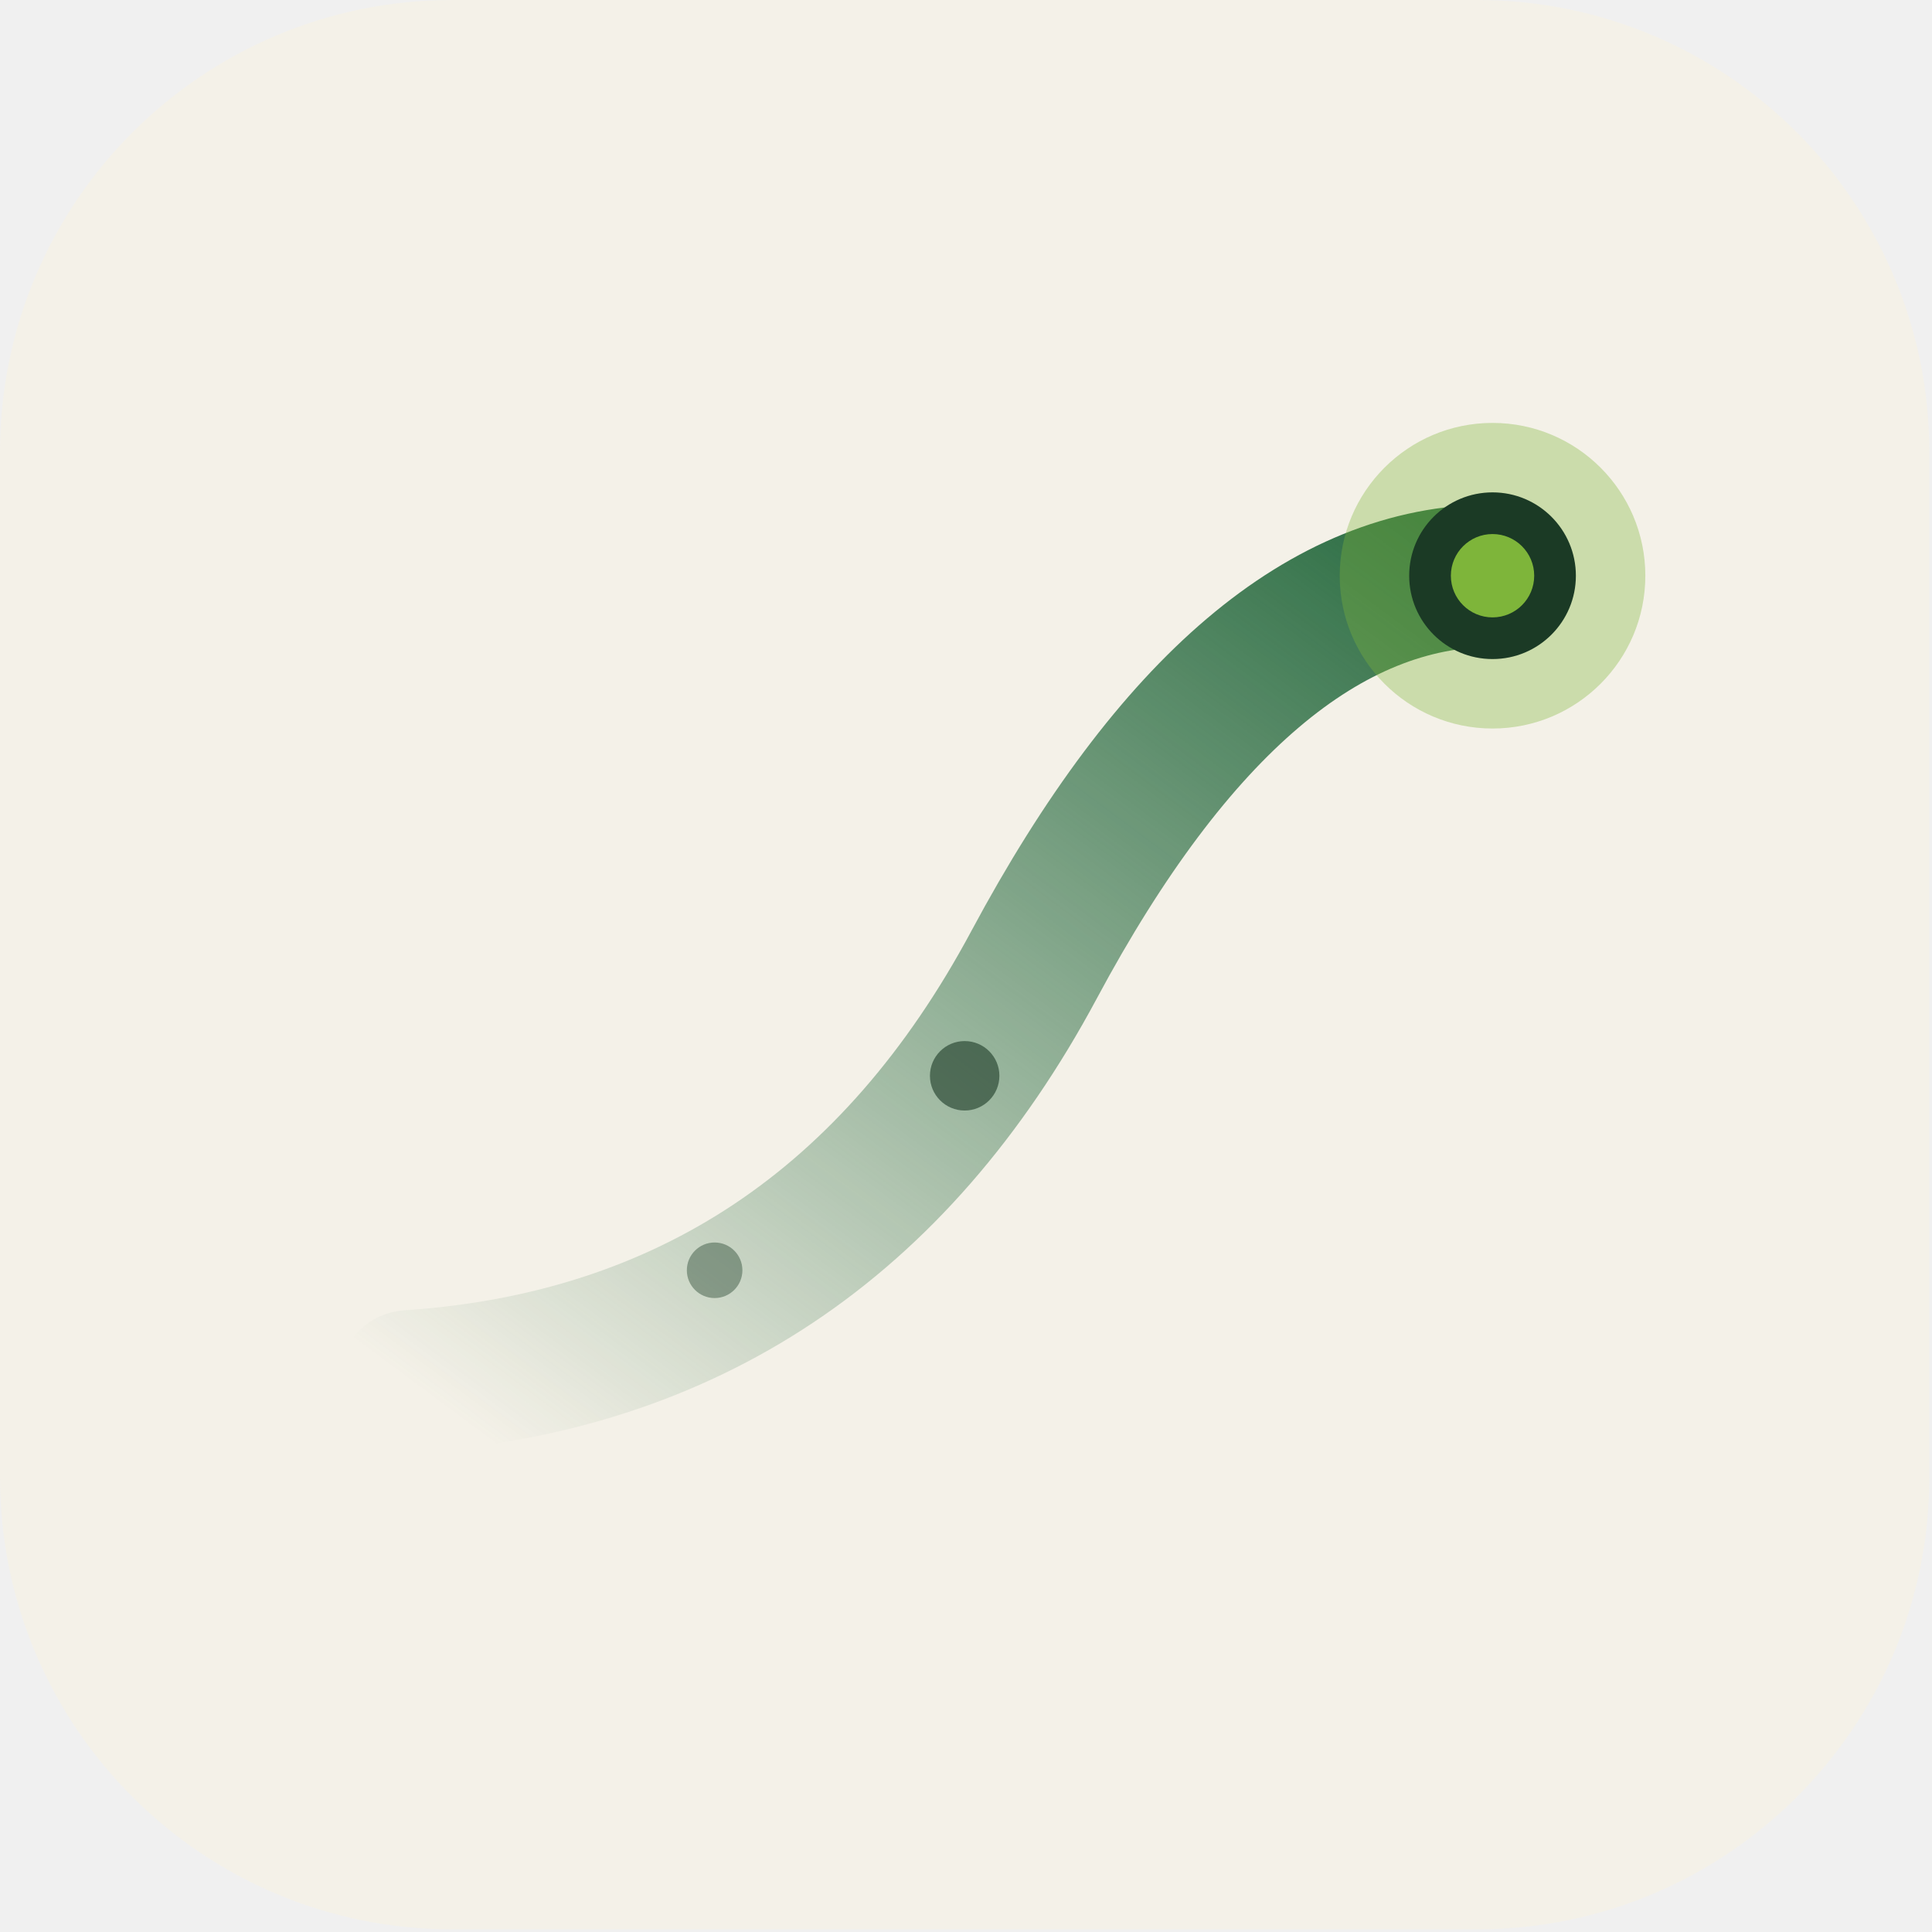
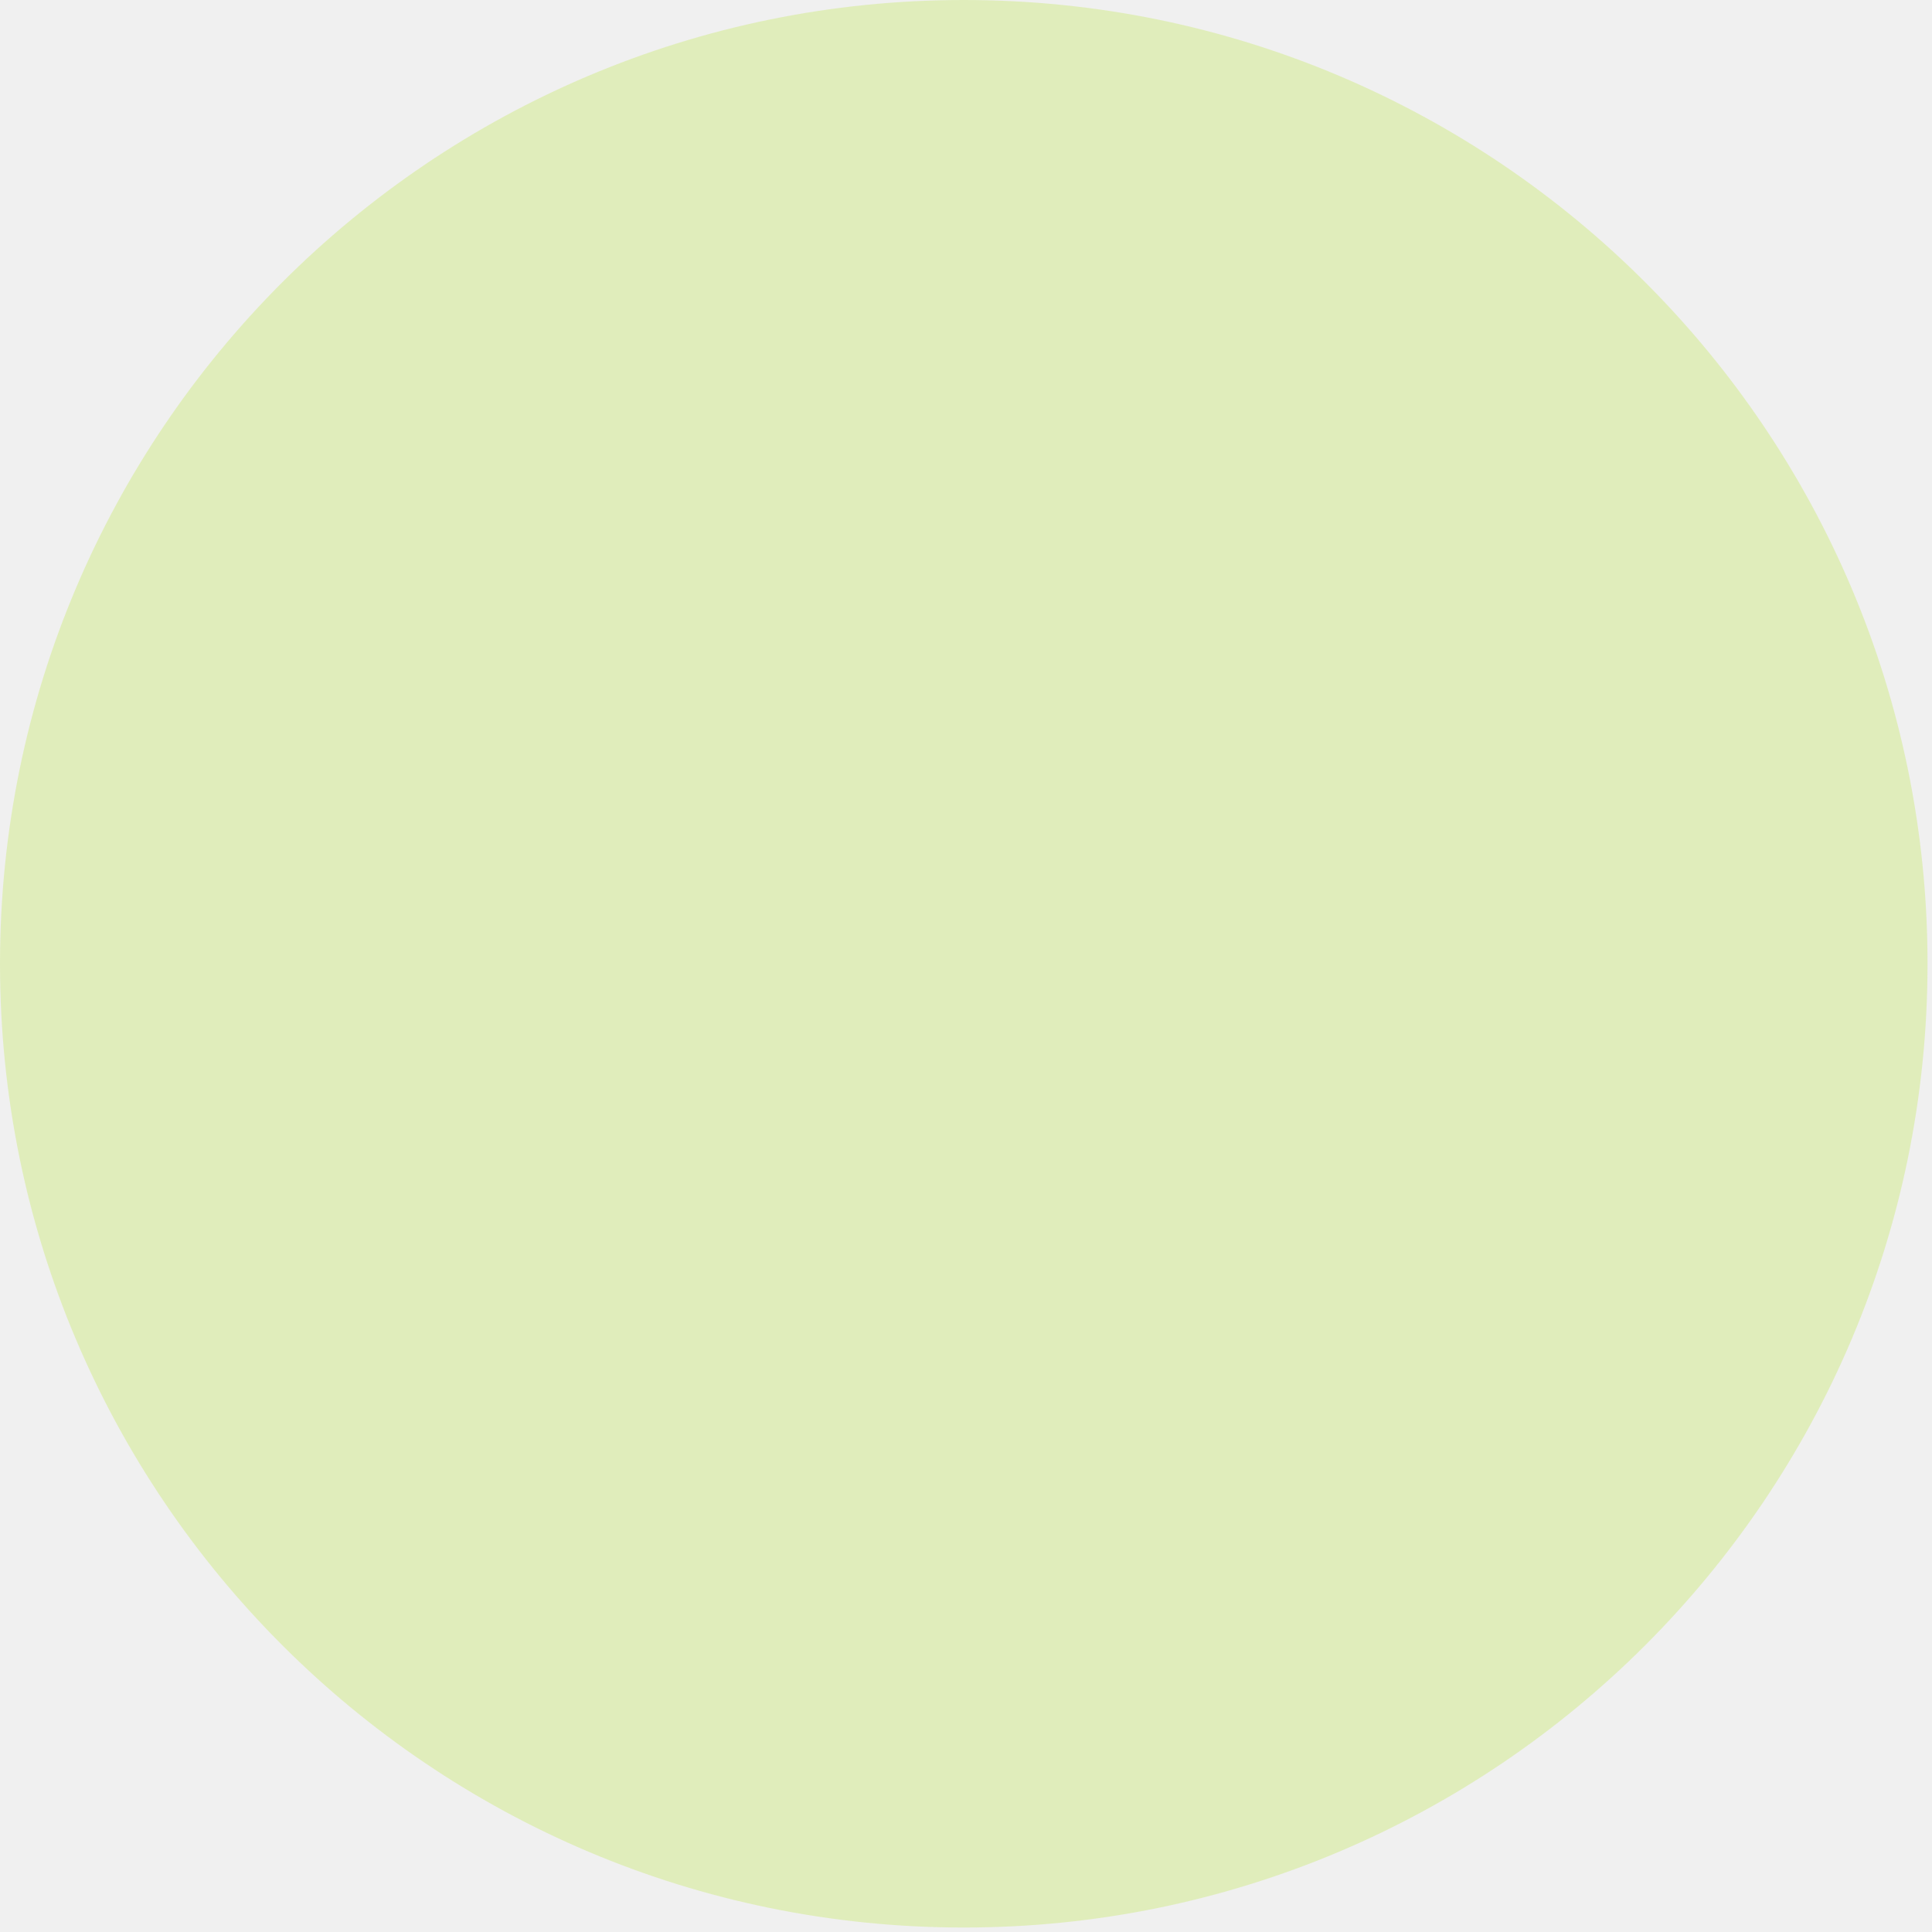
- <svg xmlns="http://www.w3.org/2000/svg" width="600" height="600" viewBox="0 0 600 600" fill="none">
-   <g clip-path="url(#clip0_1_35)">
-     <path d="M458.741 0H140.431C62.873 0 0 62.873 0 140.431V458.741C0 536.299 62.873 599.172 140.431 599.172H458.741C536.299 599.172 599.172 536.299 599.172 458.741V140.431C599.172 62.873 536.299 0 458.741 0Z" fill="#F4F1E8" />
-     <path d="M127.025 429.007C213.305 423.255 278.016 380.115 321.156 299.586C364.297 219.057 411.751 178.793 463.52 178.793" stroke="url(#paint0_linear_1_35)" stroke-width="44.237" stroke-linecap="round" />
-     <path d="M221.933 403.123C226.699 403.123 230.561 399.26 230.561 394.495C230.561 389.73 226.699 385.867 221.933 385.867C217.168 385.867 213.305 389.73 213.305 394.495C213.305 399.26 217.168 403.123 221.933 403.123Z" fill="#1B3A25" fill-opacity="0.4" />
-     <path d="M299.586 344.884C305.543 344.884 310.371 340.055 310.371 334.099C310.371 328.142 305.543 323.313 299.586 323.313C293.63 323.313 288.801 328.142 288.801 334.099C288.801 340.055 293.63 344.884 299.586 344.884Z" fill="#1B3A25" fill-opacity="0.6" />
-     <path d="M463.52 226.248C489.728 226.248 510.974 205.002 510.974 178.793C510.974 152.585 489.728 131.339 463.52 131.339C437.311 131.339 416.065 152.585 416.065 178.793C416.065 205.002 437.311 226.248 463.52 226.248Z" fill="#7EB53A" fill-opacity="0.35" />
-     <path d="M463.52 204.678C477.815 204.678 489.404 193.089 489.404 178.793C489.404 164.498 477.815 152.909 463.52 152.909C449.224 152.909 437.635 164.498 437.635 178.793C437.635 193.089 449.224 204.678 463.52 204.678Z" fill="#1B3A25" />
-     <path d="M463.52 191.736C470.667 191.736 476.462 185.941 476.462 178.794C476.462 171.646 470.667 165.852 463.52 165.852C456.372 165.852 450.578 171.646 450.578 178.794C450.578 185.941 456.372 191.736 463.52 191.736Z" fill="#7EB53A" />
-   </g>
-   <defs>
-     <linearGradient id="paint0_linear_1_35" x1="127.025" y1="429.007" x2="366.646" y2="106.758" gradientUnits="userSpaceOnUse">
-       <stop stop-color="#2D6E44" stop-opacity="0" />
-       <stop offset="1" stop-color="#2D6E44" />
-     </linearGradient>
-     <clipPath id="clip0_1_35">
-       <rect width="599.172" height="599.172" fill="white" />
-     </clipPath>
-   </defs>
+ <svg xmlns="http://www.w3.org/2000/svg" width="243" height="243" viewBox="0 0 243 243" fill="none">
+   <path d="M121.219 242.438C188.166 242.438 242.438 188.166 242.438 121.219C242.438 54.272 188.166 0 121.219 0C54.272 0 0 54.272 0 121.219C0 188.166 54.272 242.438 121.219 242.438Z" fill="#C2E85A" fill-opacity="0.35" />
</svg>
